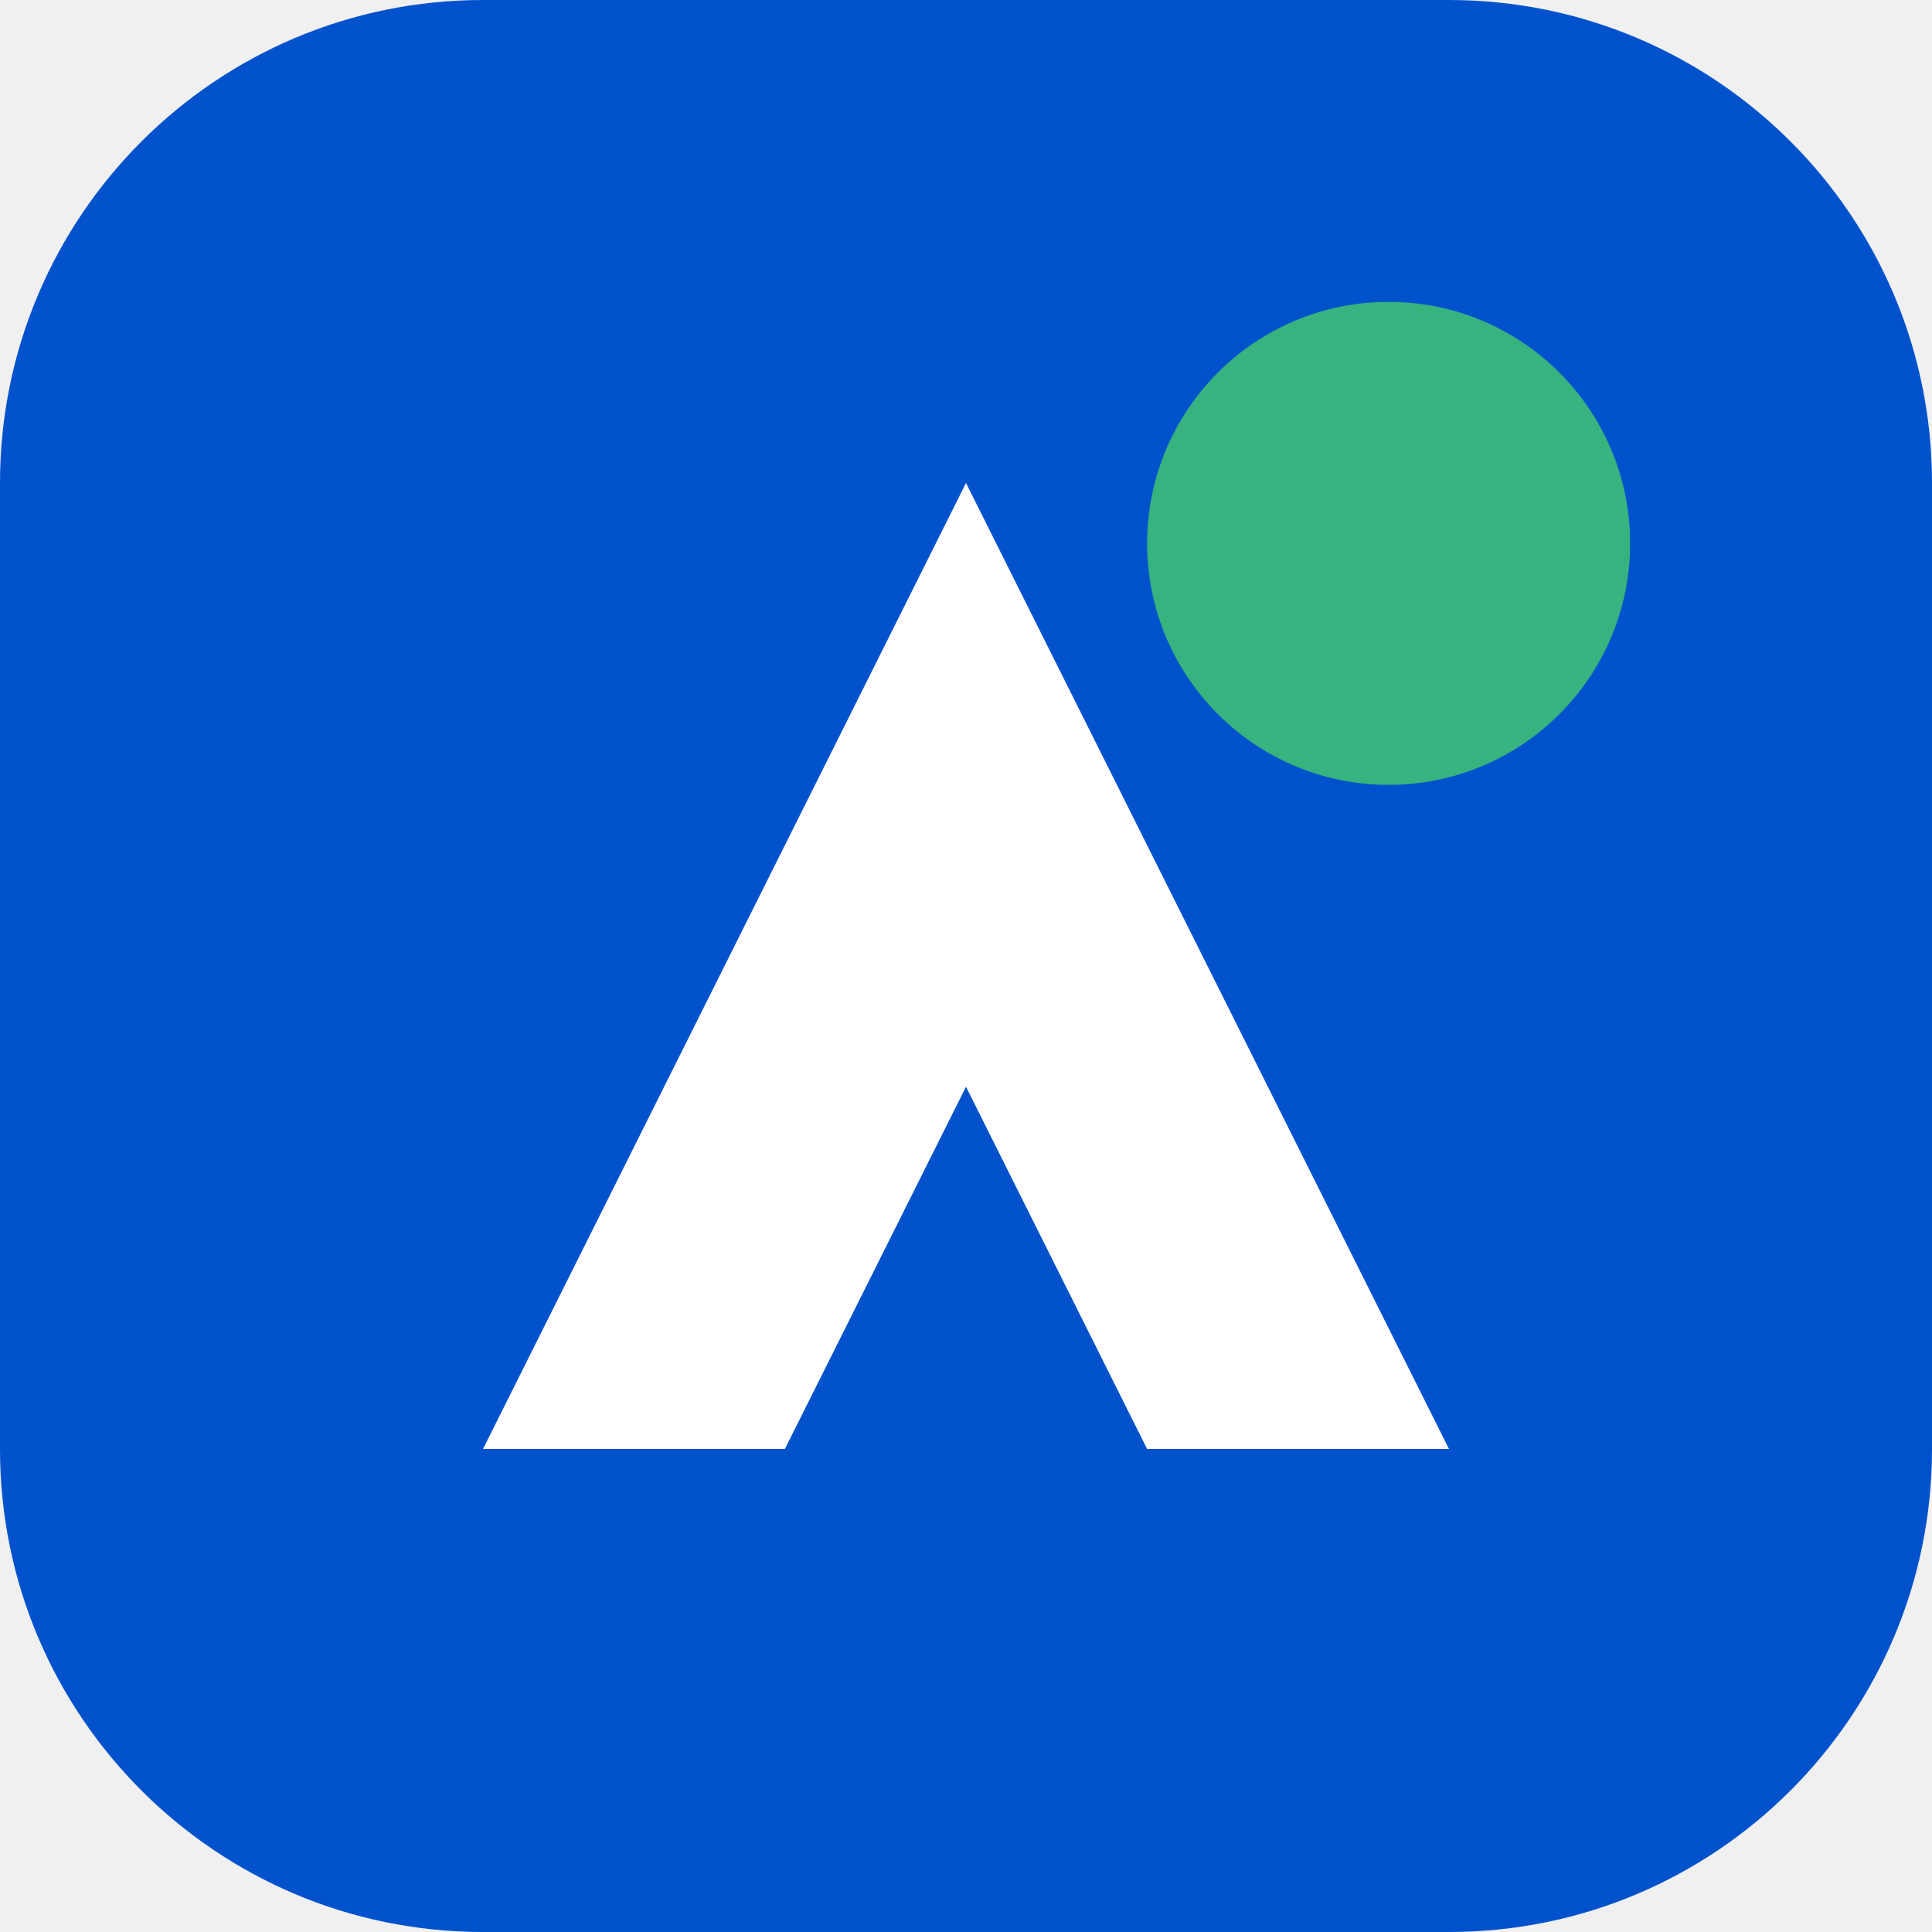
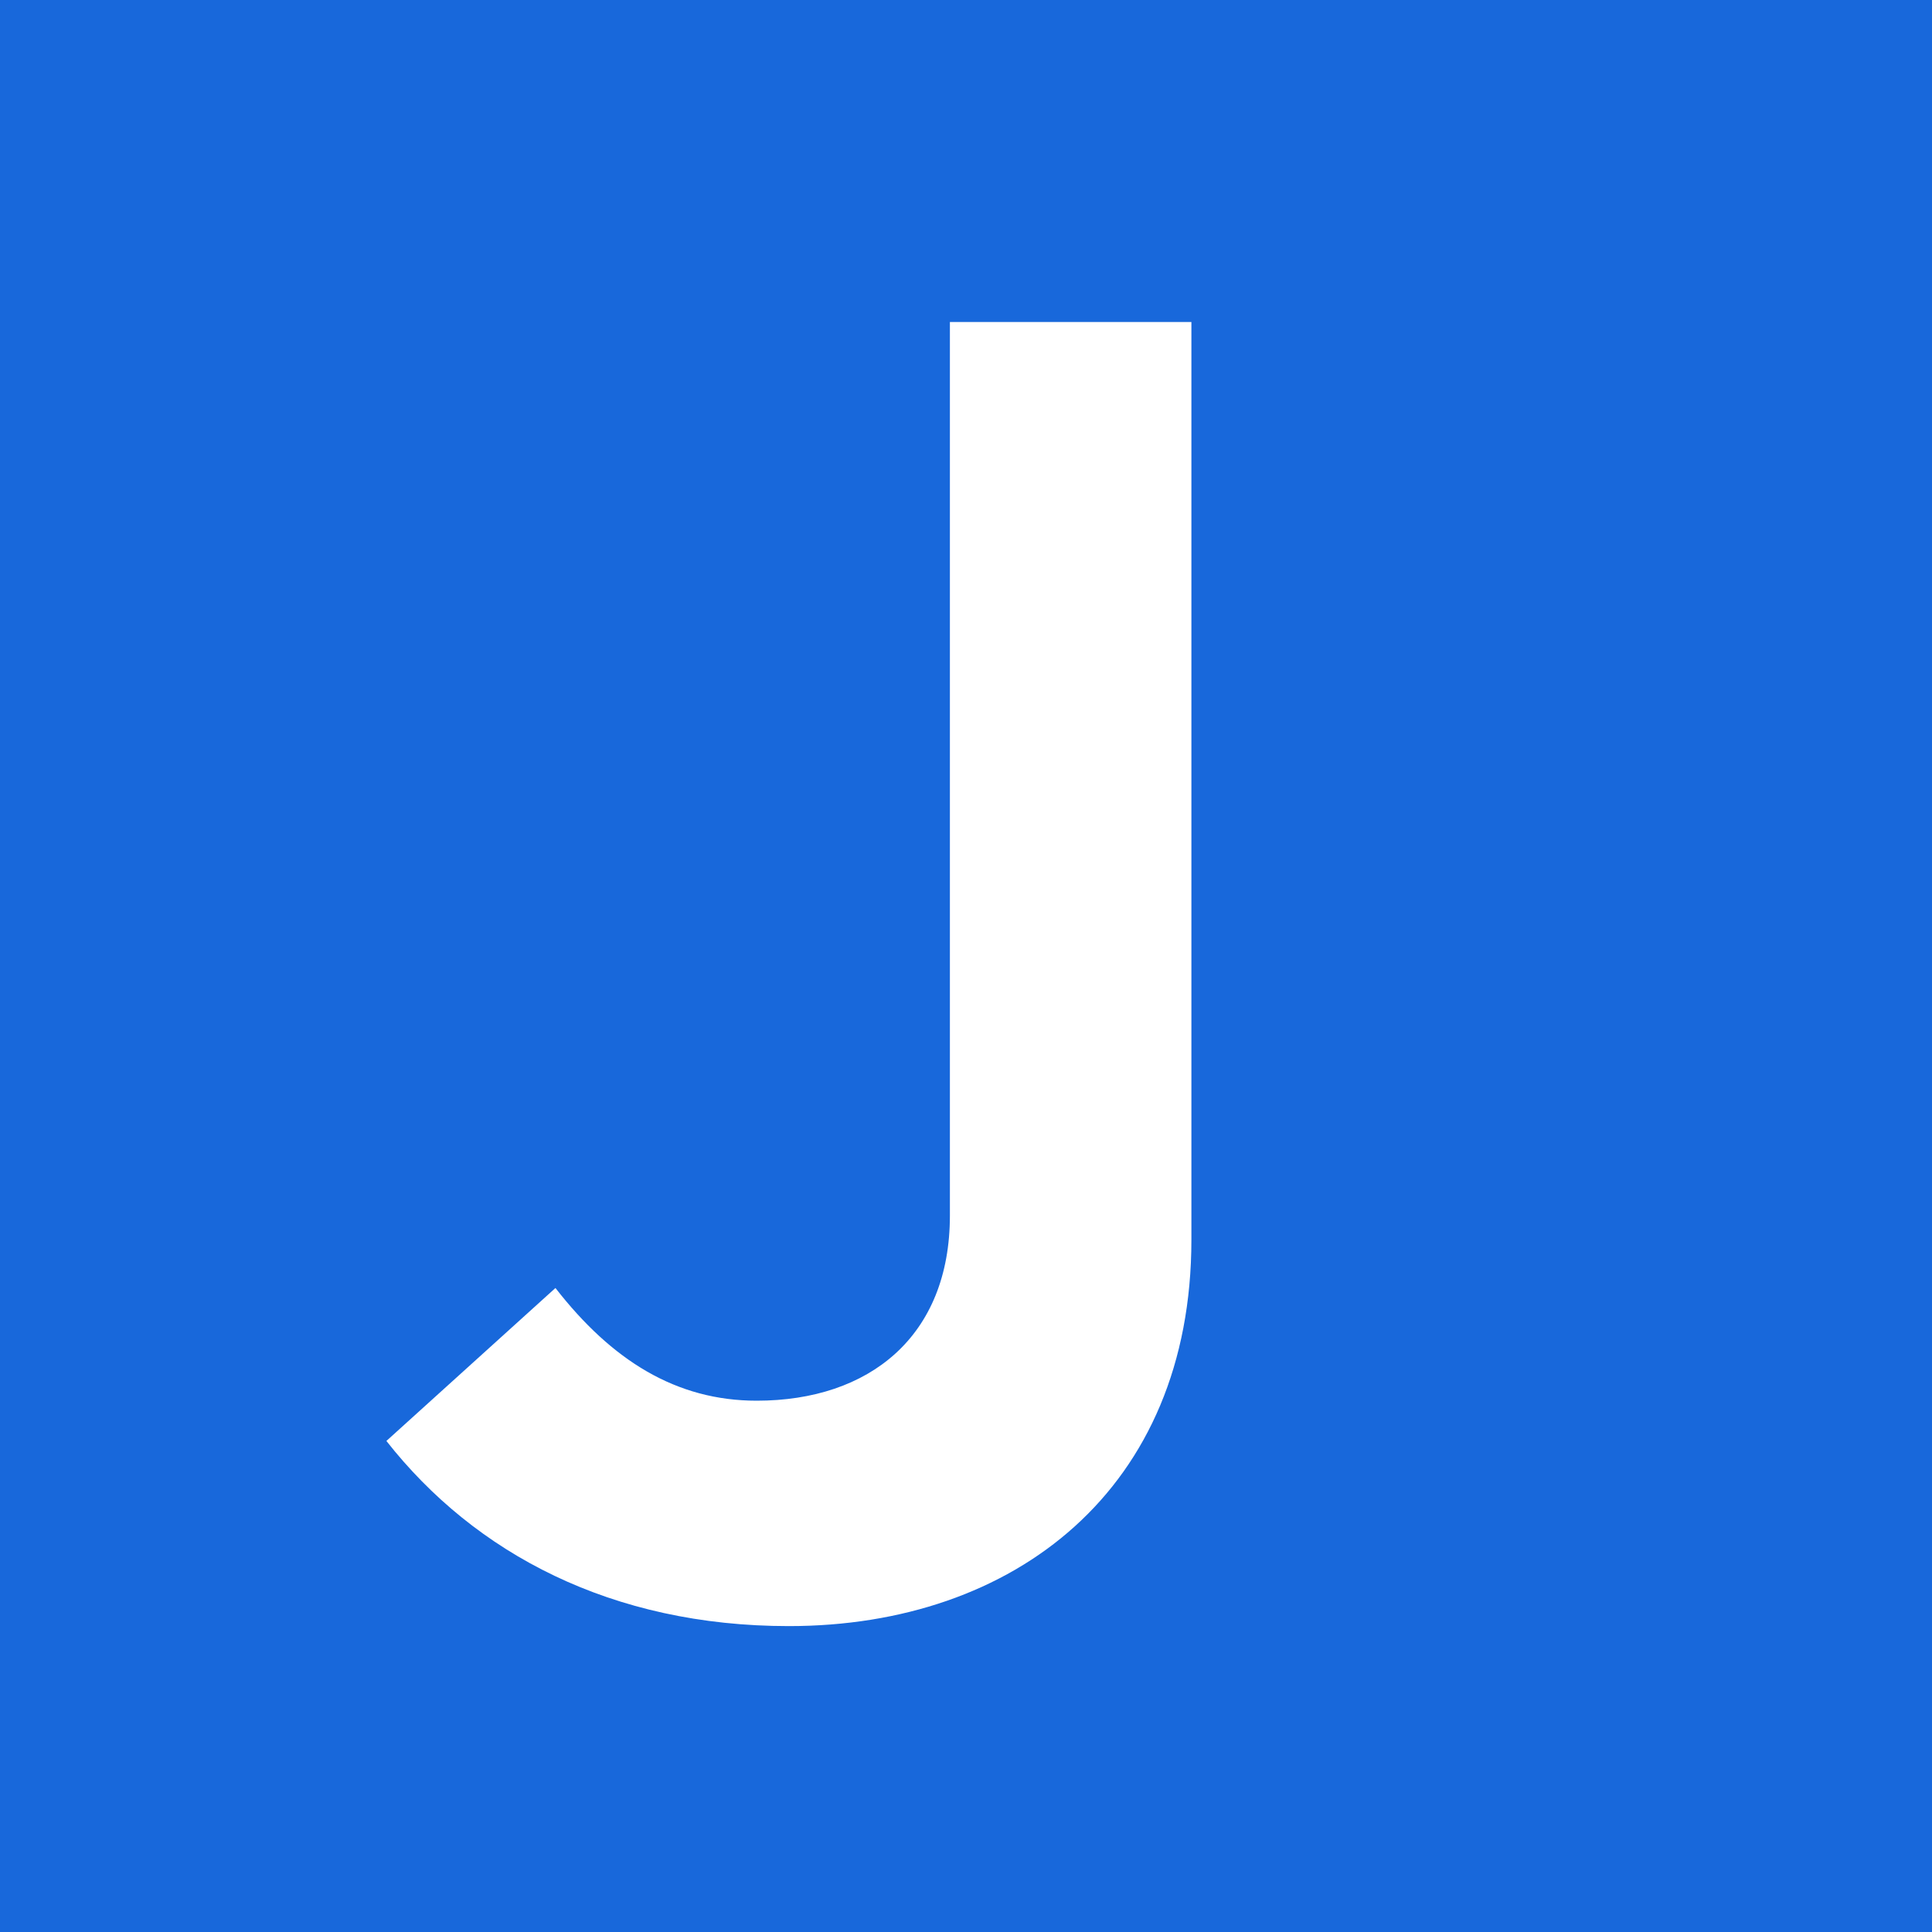
- <svg xmlns="http://www.w3.org/2000/svg" width="32" height="32" viewBox="0 0 32 32" fill="none">
-   <rect width="32" height="32" rx="8" fill="#0052CC" />
-   <path d="M8 24L16 8L24 24H19L16 18L13 24H8Z" fill="white" />
-   <circle cx="23" cy="9" r="4" fill="#36B37E" />
+ <svg xmlns="http://www.w3.org/2000/svg" width="32" height="32" viewBox="0 0 24 24" fill="none">
+   <rect width="24" height="24" fill="#1868DB" />
+   <path fill="#FFFFFF" d="M14.8 4v11.4c0 3.1-2.2 4.8-5 4.8-2.2 0-3.9-.9-5-2.3l2.1-1.9c.7.9 1.5 1.4 2.5 1.4 1.4 0 2.4-.8 2.4-2.3V4h3z" />
</svg>
